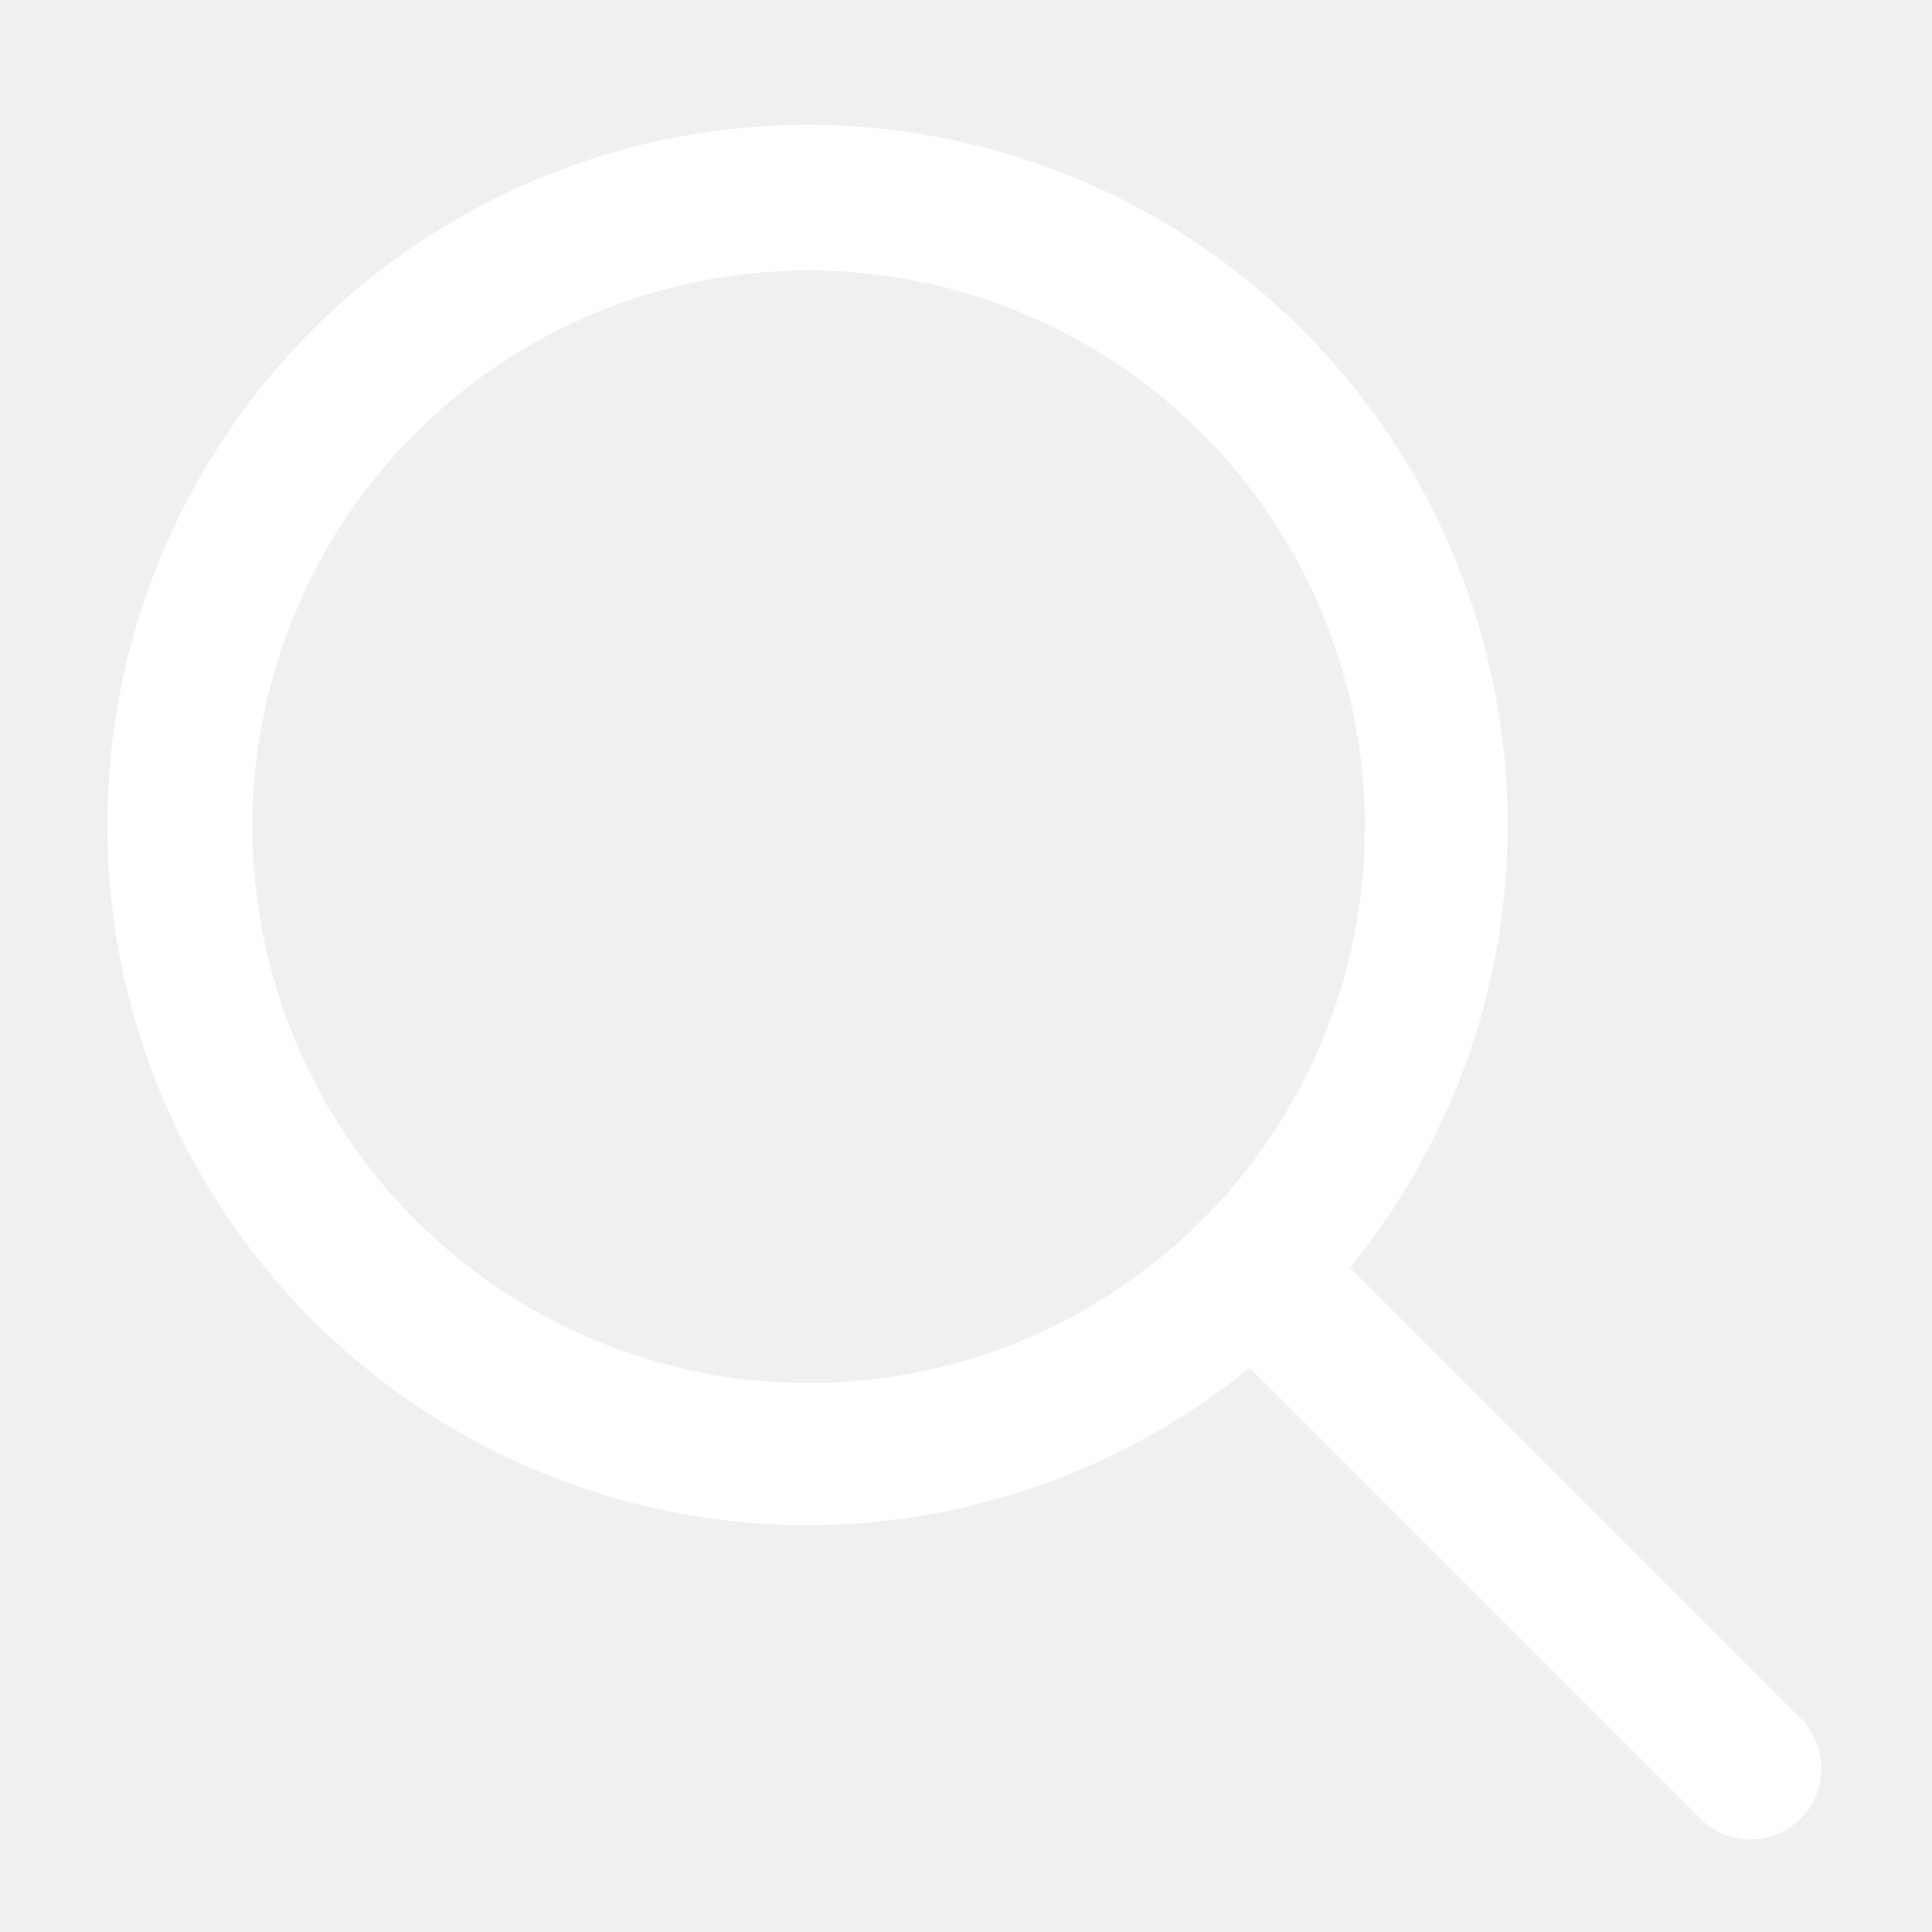
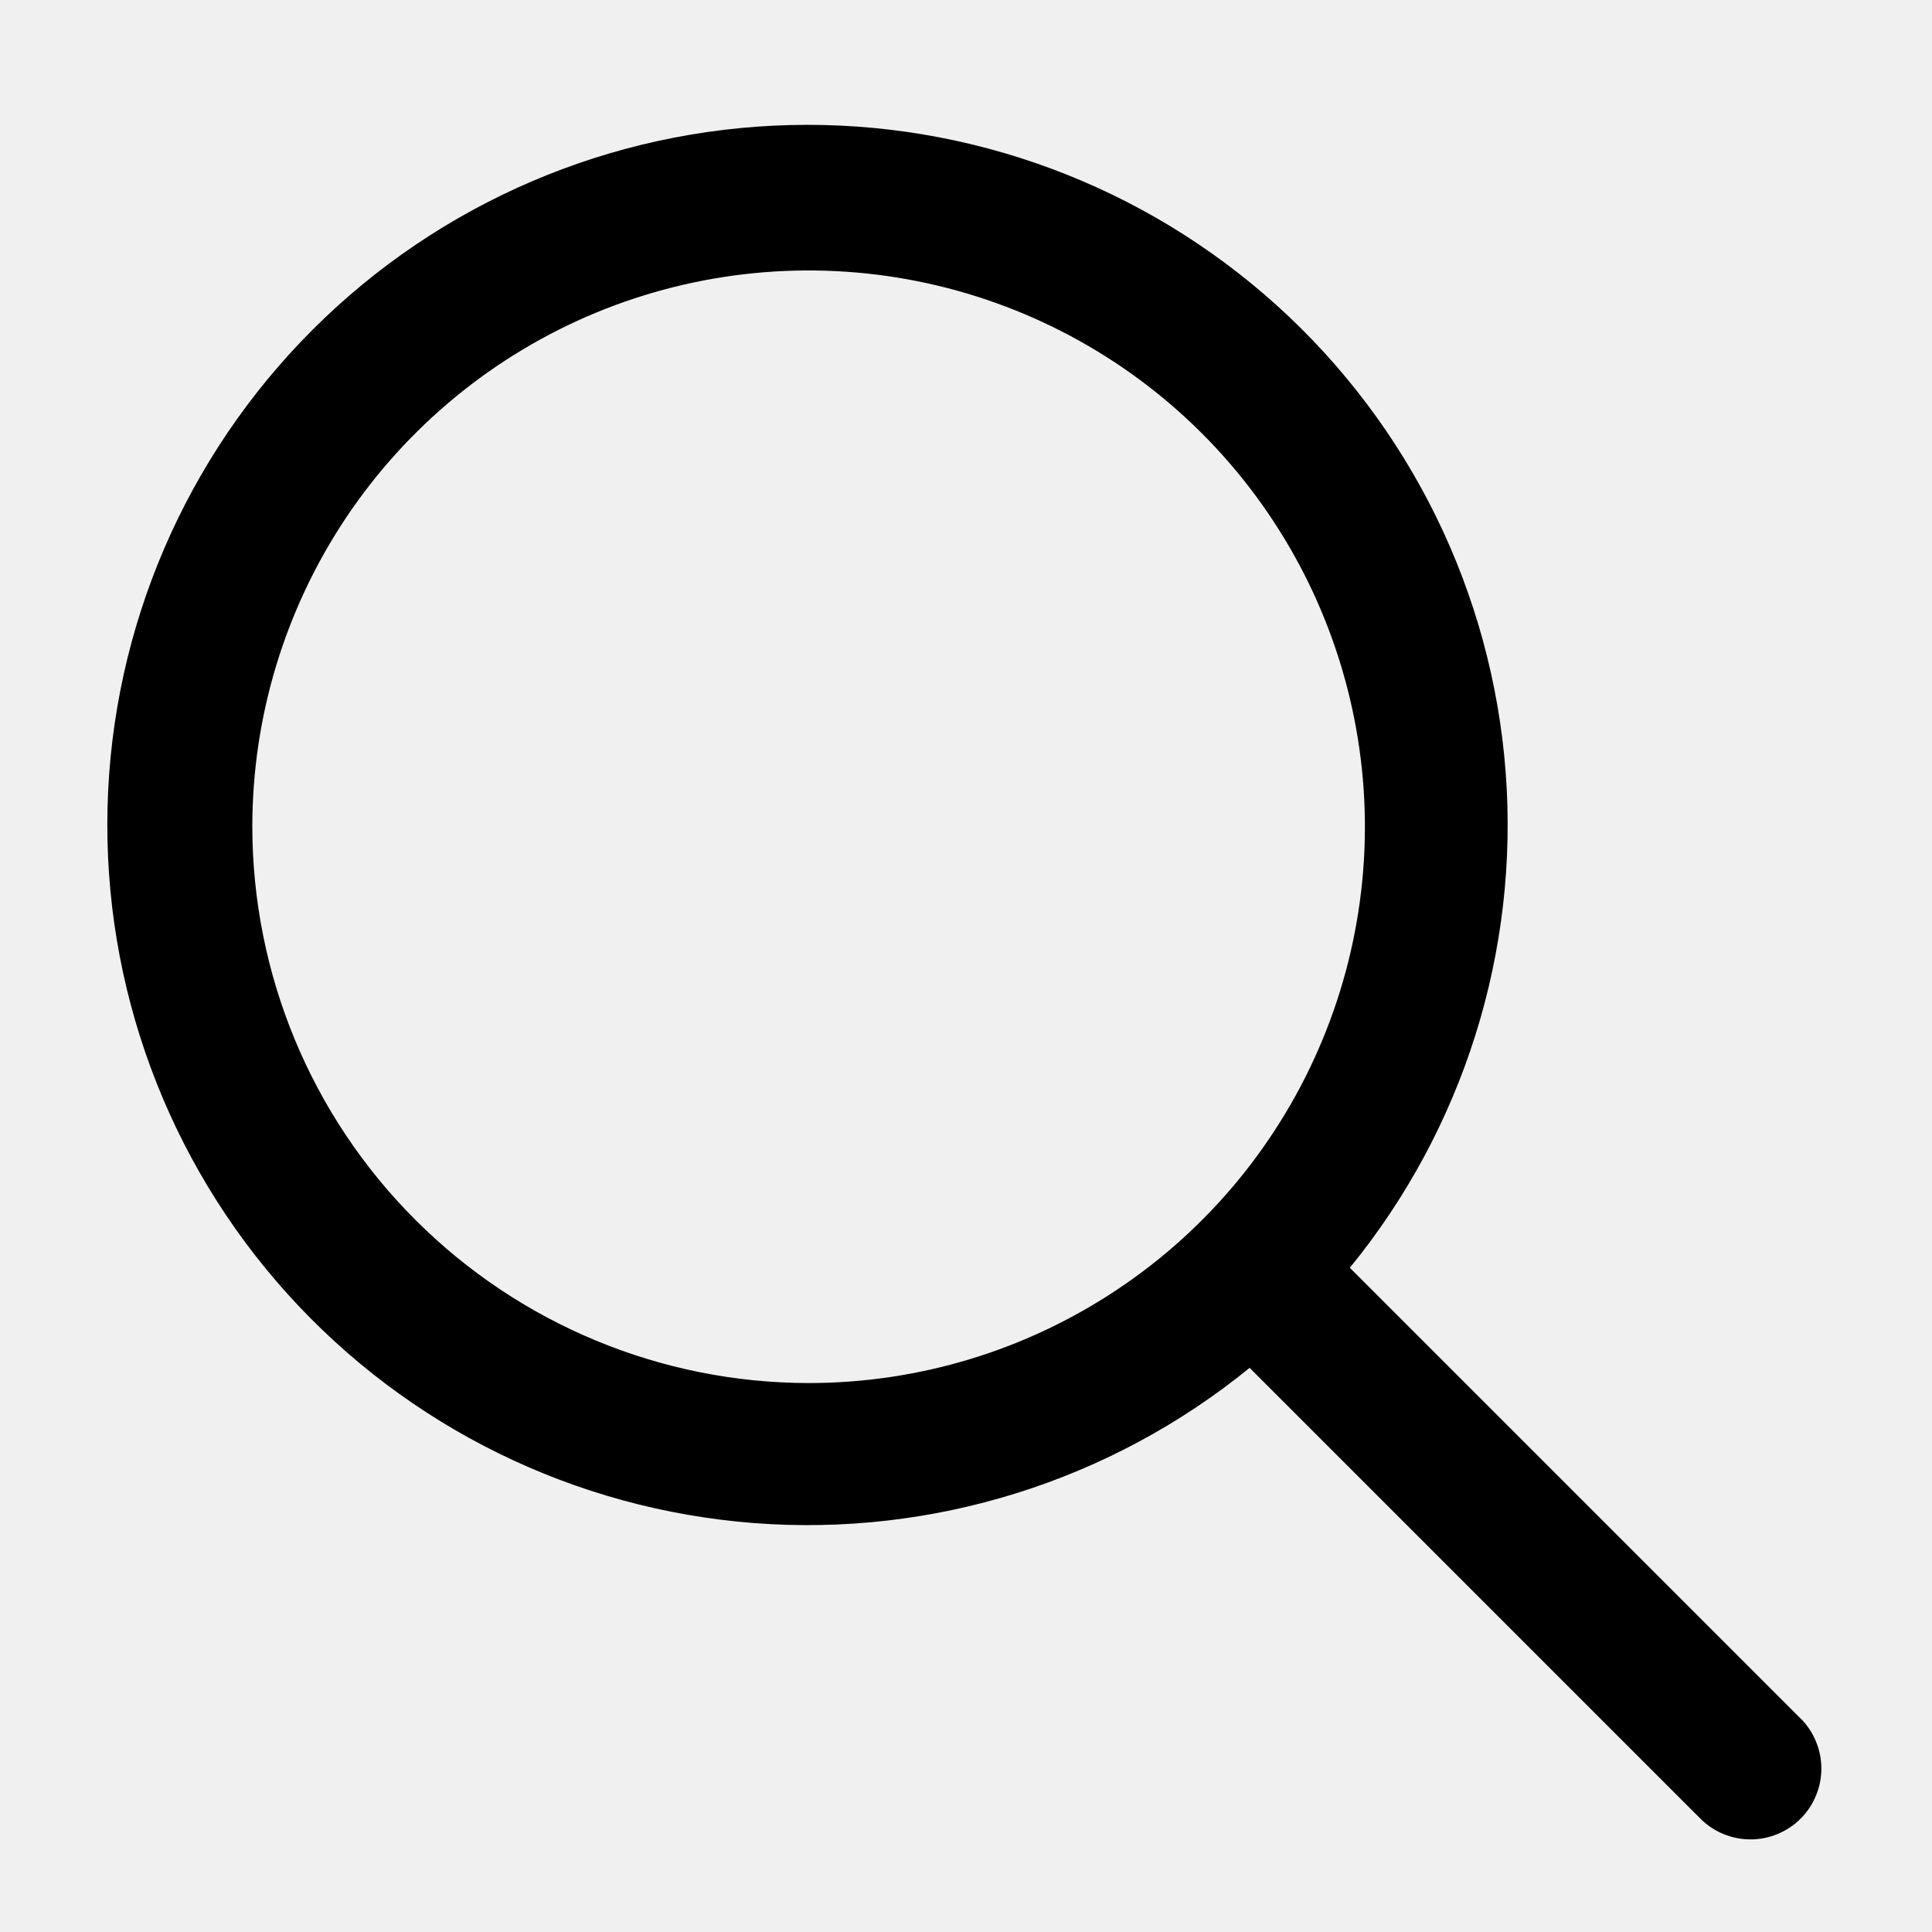
<svg xmlns="http://www.w3.org/2000/svg" width="15" height="15" viewBox="0 0 15 15" fill="none">
-   <path d="M13.98 13.343L10.48 9.843C11.362 8.763 11.795 7.386 11.69 5.996C11.585 4.606 10.95 3.309 9.916 2.374C8.882 1.439 7.529 0.936 6.135 0.971C4.741 1.005 3.414 1.574 2.428 2.559C1.442 3.544 0.871 4.87 0.835 6.264C0.799 7.657 1.299 9.012 2.233 10.047C3.167 11.082 4.463 11.718 5.853 11.825C7.243 11.932 8.621 11.5 9.702 10.62L13.202 14.12C13.253 14.171 13.314 14.212 13.38 14.239C13.447 14.267 13.519 14.281 13.591 14.281C13.663 14.281 13.735 14.267 13.801 14.239C13.868 14.212 13.929 14.171 13.98 14.12C14.031 14.069 14.072 14.008 14.099 13.941C14.127 13.875 14.141 13.803 14.141 13.731C14.141 13.659 14.127 13.587 14.099 13.521C14.072 13.454 14.031 13.393 13.98 13.342V13.343ZM1.959 6.418C1.959 5.564 2.213 4.729 2.687 4.019C3.162 3.309 3.837 2.755 4.626 2.428C5.415 2.102 6.283 2.016 7.121 2.183C7.959 2.35 8.728 2.761 9.332 3.365C9.936 3.969 10.347 4.739 10.514 5.577C10.681 6.415 10.595 7.283 10.268 8.072C9.941 8.861 9.388 9.536 8.677 10.01C7.967 10.485 7.132 10.738 6.278 10.738C5.133 10.737 4.035 10.281 3.225 9.471C2.415 8.662 1.96 7.563 1.959 6.418V6.418Z" fill="white" />
+   <path d="M13.98 13.343L10.48 9.843C11.362 8.763 11.795 7.386 11.69 5.996C11.585 4.606 10.95 3.309 9.916 2.374C8.882 1.439 7.529 0.936 6.135 0.971C4.741 1.005 3.414 1.574 2.428 2.559C1.442 3.544 0.871 4.87 0.835 6.264C0.799 7.657 1.299 9.012 2.233 10.047C3.167 11.082 4.463 11.718 5.853 11.825C7.243 11.932 8.621 11.5 9.702 10.62L13.202 14.12C13.253 14.171 13.314 14.212 13.38 14.239C13.447 14.267 13.519 14.281 13.591 14.281C13.663 14.281 13.735 14.267 13.801 14.239C13.868 14.212 13.929 14.171 13.98 14.12C14.031 14.069 14.072 14.008 14.099 13.941C14.127 13.875 14.141 13.803 14.141 13.731C14.141 13.659 14.127 13.587 14.099 13.521C14.072 13.454 14.031 13.393 13.98 13.342V13.343ZM1.959 6.418C1.959 5.564 2.213 4.729 2.687 4.019C3.162 3.309 3.837 2.755 4.626 2.428C5.415 2.102 6.283 2.016 7.121 2.183C7.959 2.35 8.728 2.761 9.332 3.365C9.936 3.969 10.347 4.739 10.514 5.577C10.681 6.415 10.595 7.283 10.268 8.072C9.941 8.861 9.388 9.536 8.677 10.01C7.967 10.485 7.132 10.738 6.278 10.738C5.133 10.737 4.035 10.281 3.225 9.471C2.415 8.662 1.96 7.563 1.959 6.418V6.418Z" fill="black" />
</svg>
